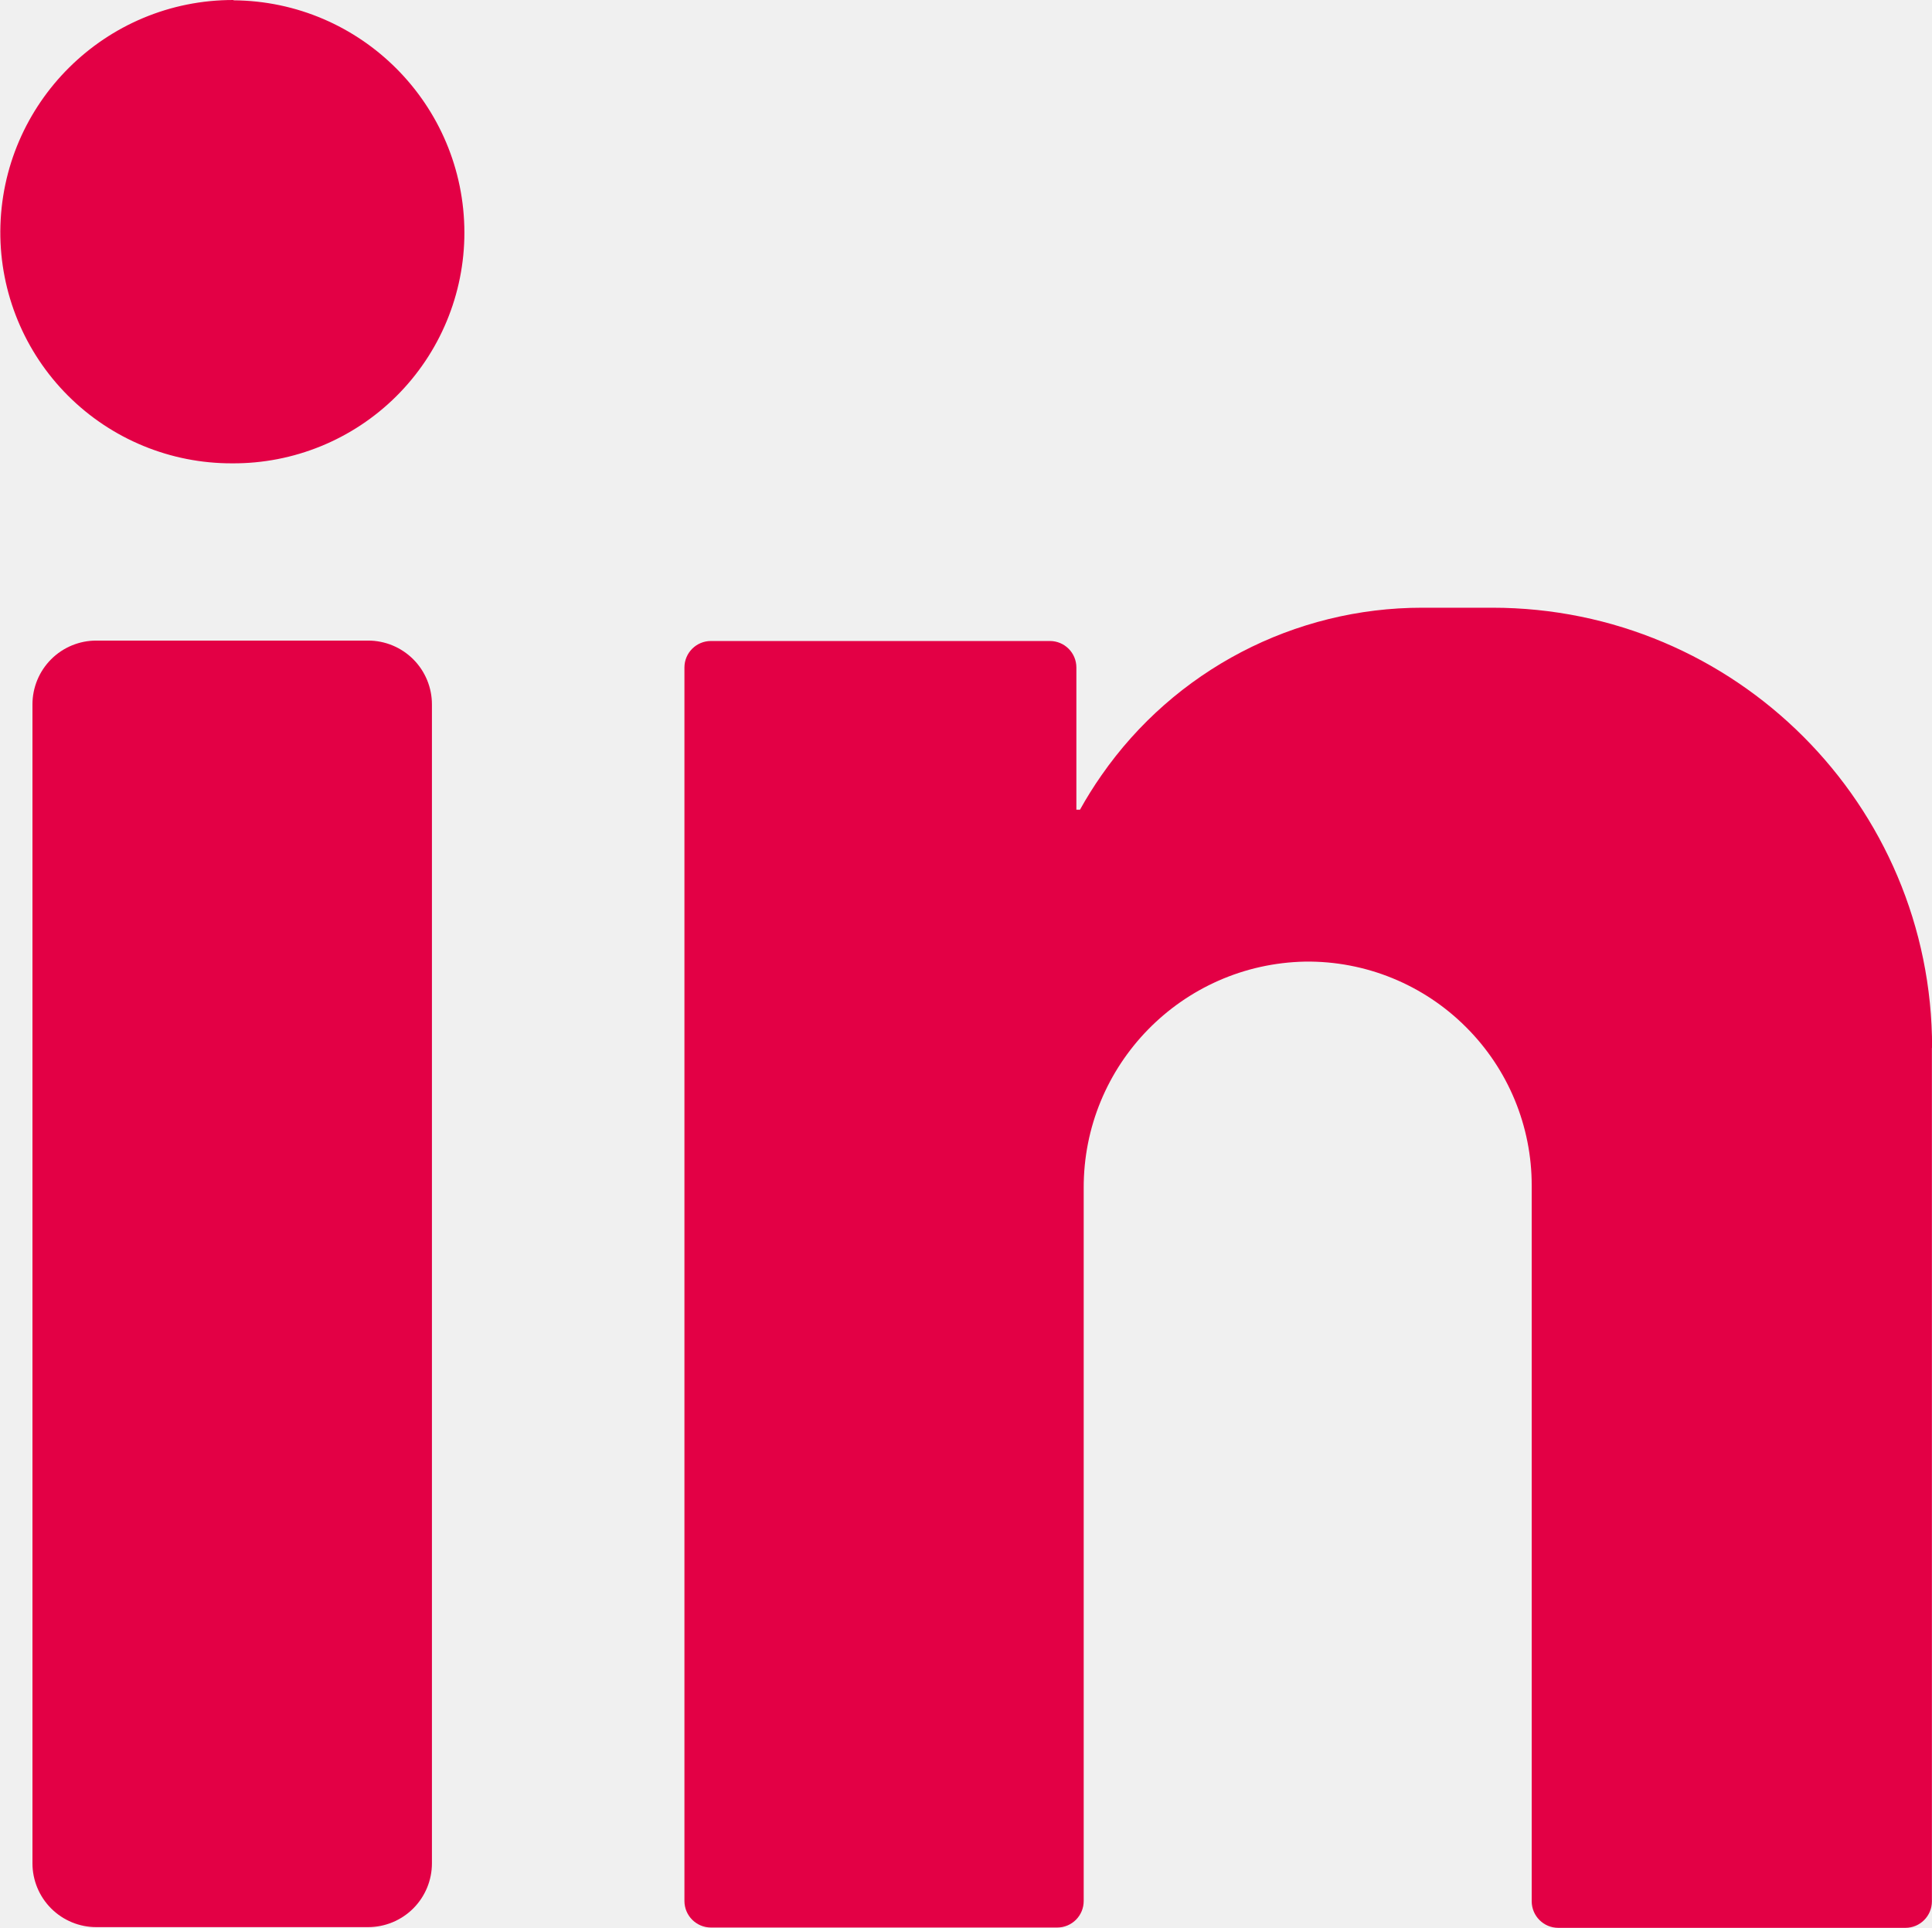
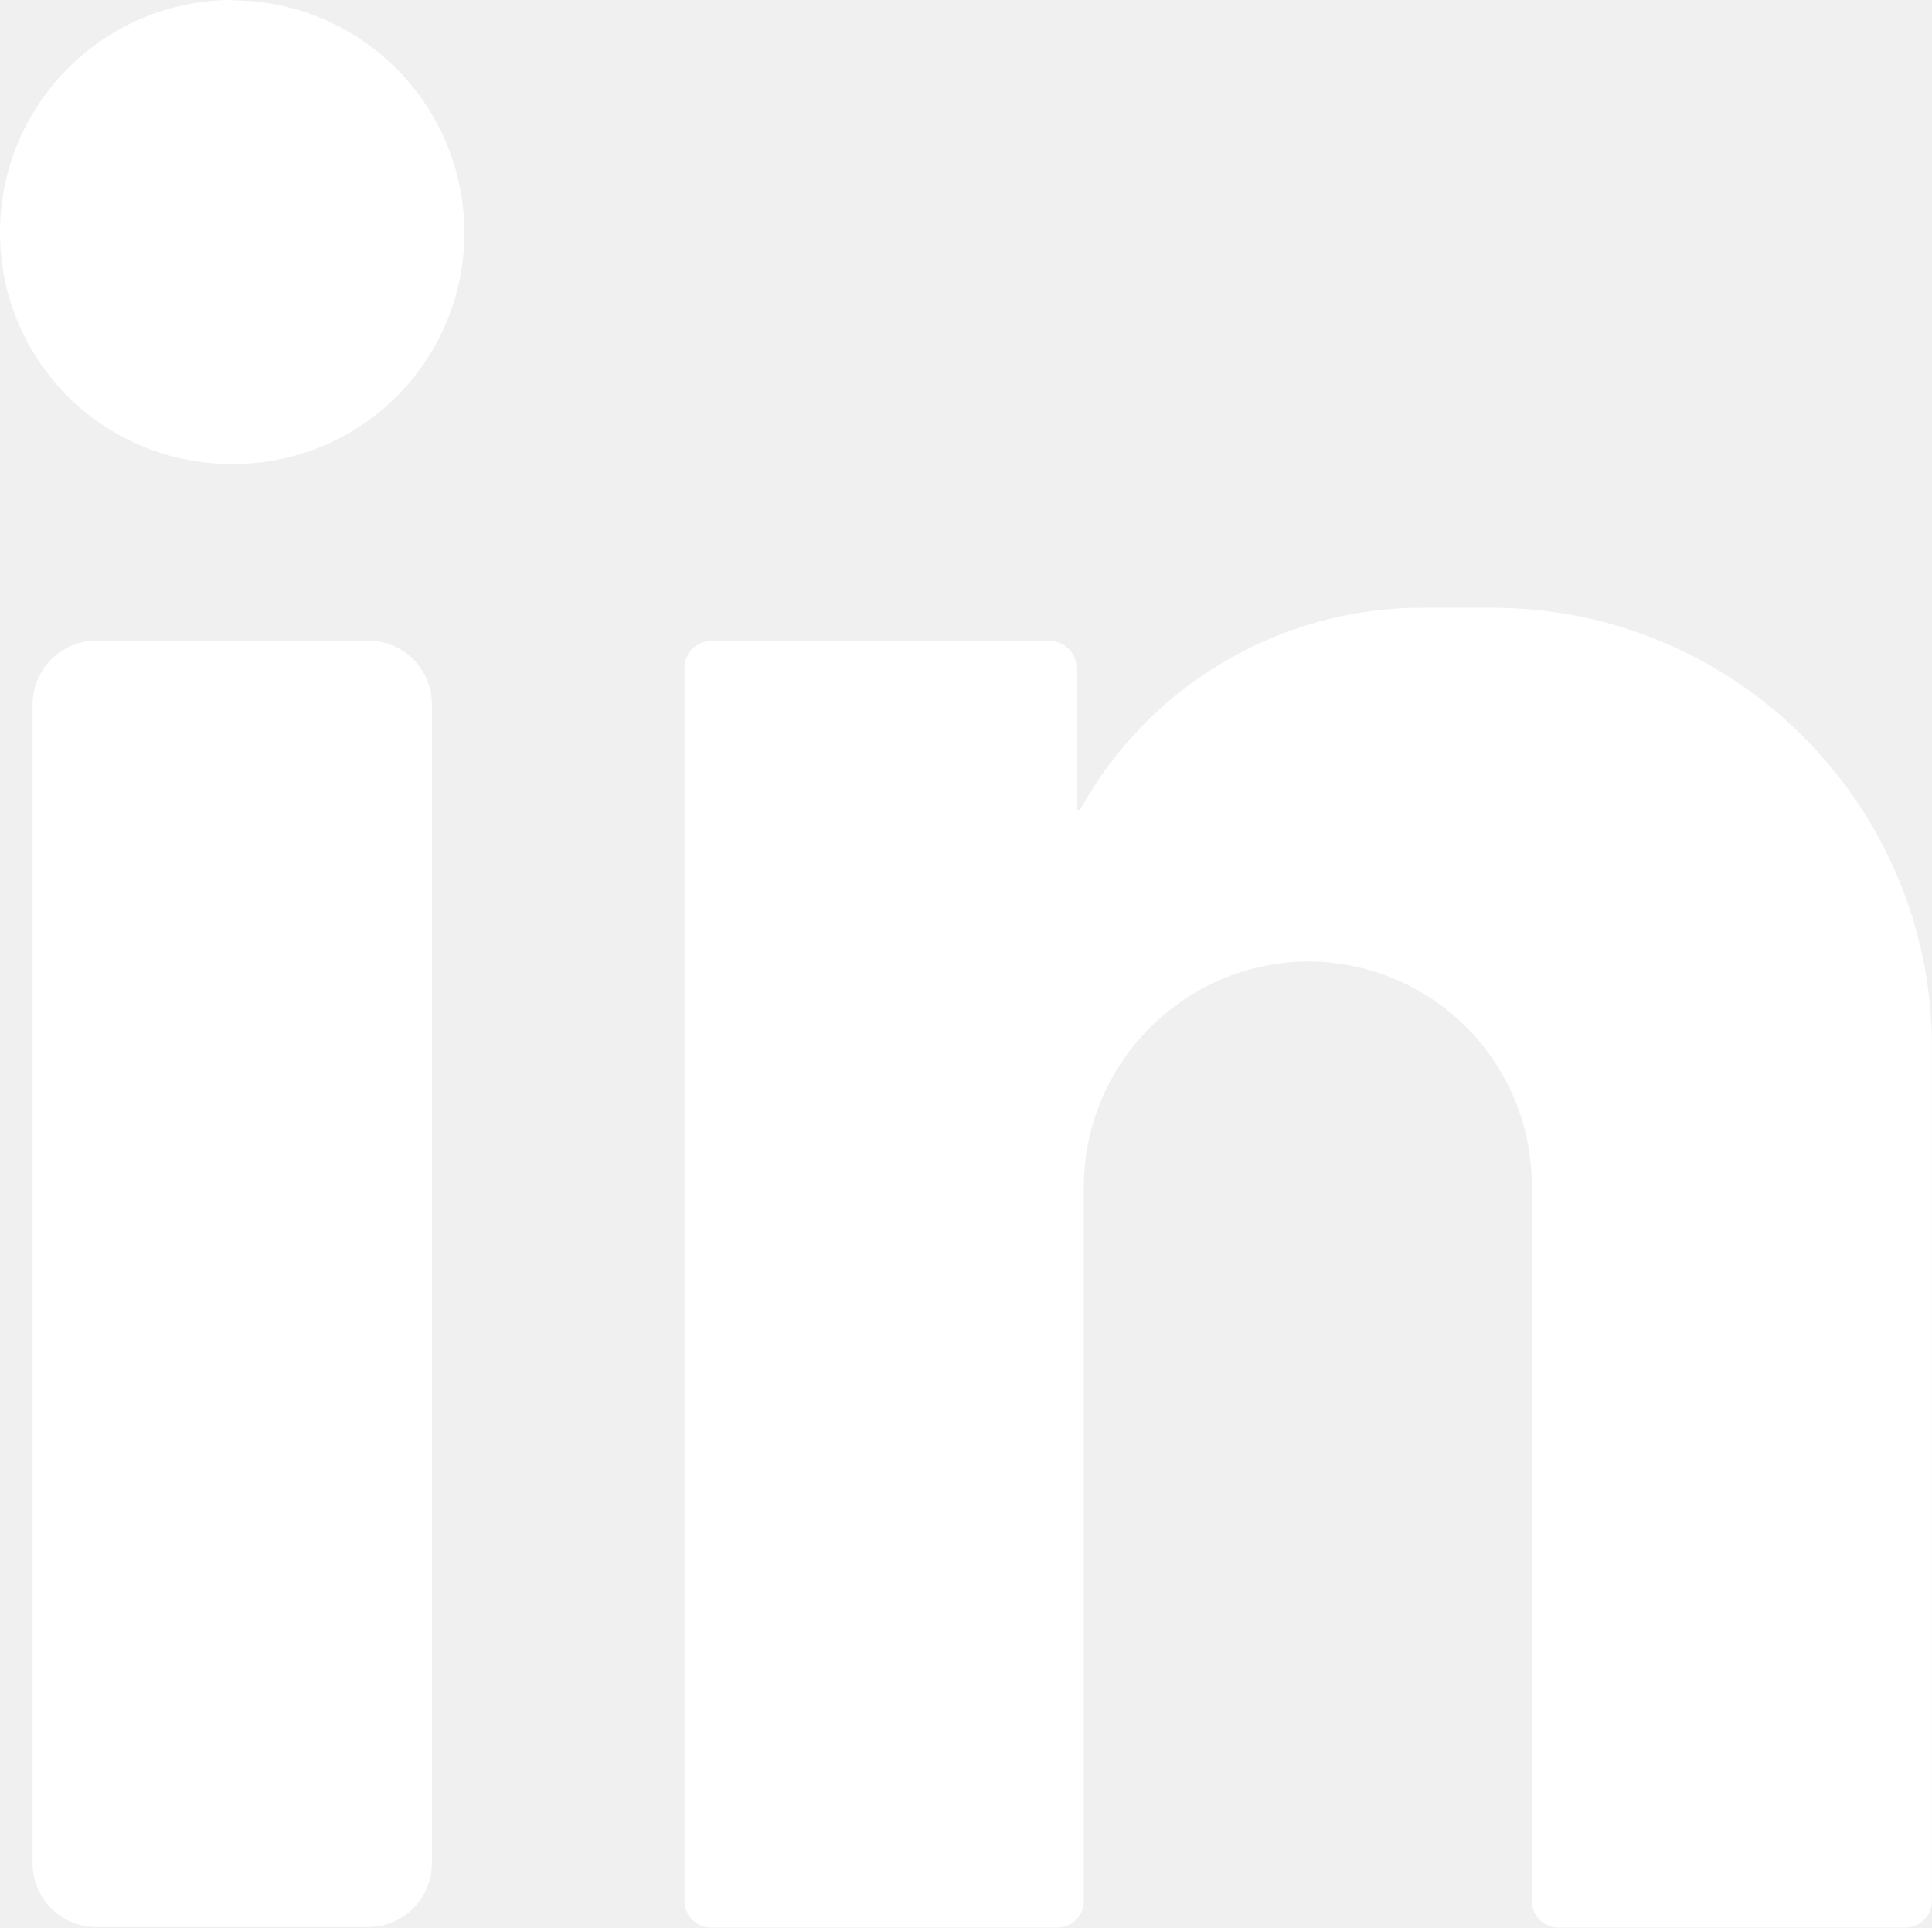
- <svg xmlns="http://www.w3.org/2000/svg" width="18.746" height="18.702" viewBox="0 0 18.746 18.702">
-   <defs>
-     <style>.a{fill:#E30045;}</style>
-   </defs>
-   <path class="a" d="M-531.988,493.5a2.257,2.257,0,0,1,2.242,2.254A2.239,2.239,0,0,1-532,497.993a2.242,2.242,0,0,1-2.249-2.251,2.259,2.259,0,0,1,2.264-2.245Zm0,0" transform="translate(534.252 -493.497)" />
-   <path class="a" d="M-530.339,518.941h-2.636a.619.619,0,0,1-.62-.619V507.077a.619.619,0,0,1,.62-.62h2.636a.619.619,0,0,1,.62.62v11.245a.619.619,0,0,1-.62.619Zm0,0" transform="translate(533.91 -500.241)" />
-   <path class="a" d="M-508.3,510.061a4.268,4.268,0,0,0-4.269-4.269h-.676a3.789,3.789,0,0,0-3.115,1.627,3.8,3.8,0,0,0-.208.333l-.035,0v-1.38a.257.257,0,0,0-.257-.257h-3.289a.257.257,0,0,0-.257.257v11.97a.258.258,0,0,0,.257.257h3.36a.257.257,0,0,0,.257-.258v-6.915a2.192,2.192,0,0,1,2.149-2.2,2.168,2.168,0,0,1,1.562.637,2.166,2.166,0,0,1,.636,1.537v6.944a.258.258,0,0,0,.257.258h3.369a.257.257,0,0,0,.257-.257v-8.28Zm0,0" transform="translate(527.047 -499.895)" />
+ <svg xmlns="http://www.w3.org/2000/svg" width="15.785" height="15.749" viewBox="0 0 15.785 15.749">
+   <g id="Group_3856" data-name="Group 3856" transform="translate(0)">
+     <path id="Path_28183" data-name="Path 28183" d="M-532.346,493.5a1.9,1.9,0,0,1,1.888,1.9,1.886,1.886,0,0,1-1.9,1.888,1.888,1.888,0,0,1-1.894-1.9,1.9,1.9,0,0,1,1.906-1.891Zm0,0" transform="translate(534.252 -493.497)" fill="#fff" />
+     <path id="Path_28184" data-name="Path 28184" d="M-530.853,516.969h-2.219a.521.521,0,0,1-.522-.521v-9.469a.522.522,0,0,1,.522-.522h2.219a.522.522,0,0,1,.522.522v9.469a.521.521,0,0,1-.522.521Zm0,0" transform="translate(533.86 -501.223)" fill="#fff" />
+     <path id="Path_28185" data-name="Path 28185" d="M-510.213,509.386a3.594,3.594,0,0,0-3.594-3.594h-.569a3.191,3.191,0,0,0-2.623,1.37,3.189,3.189,0,0,0-.175.281l-.029,0v-1.162a.217.217,0,0,0-.216-.217h-2.769a.217.217,0,0,0-.217.217v10.079a.217.217,0,0,0,.217.216h2.829a.217.217,0,0,0,.216-.217v-5.823a1.846,1.846,0,0,1,1.809-1.854,1.826,1.826,0,0,1,1.315.536,1.824,1.824,0,0,1,.536,1.294v5.847a.217.217,0,0,0,.216.217h2.837a.217.217,0,0,0,.216-.217v-6.972Zm0,0" transform="translate(525.998 -500.826)" fill="#fff" />
+   </g>
</svg>
